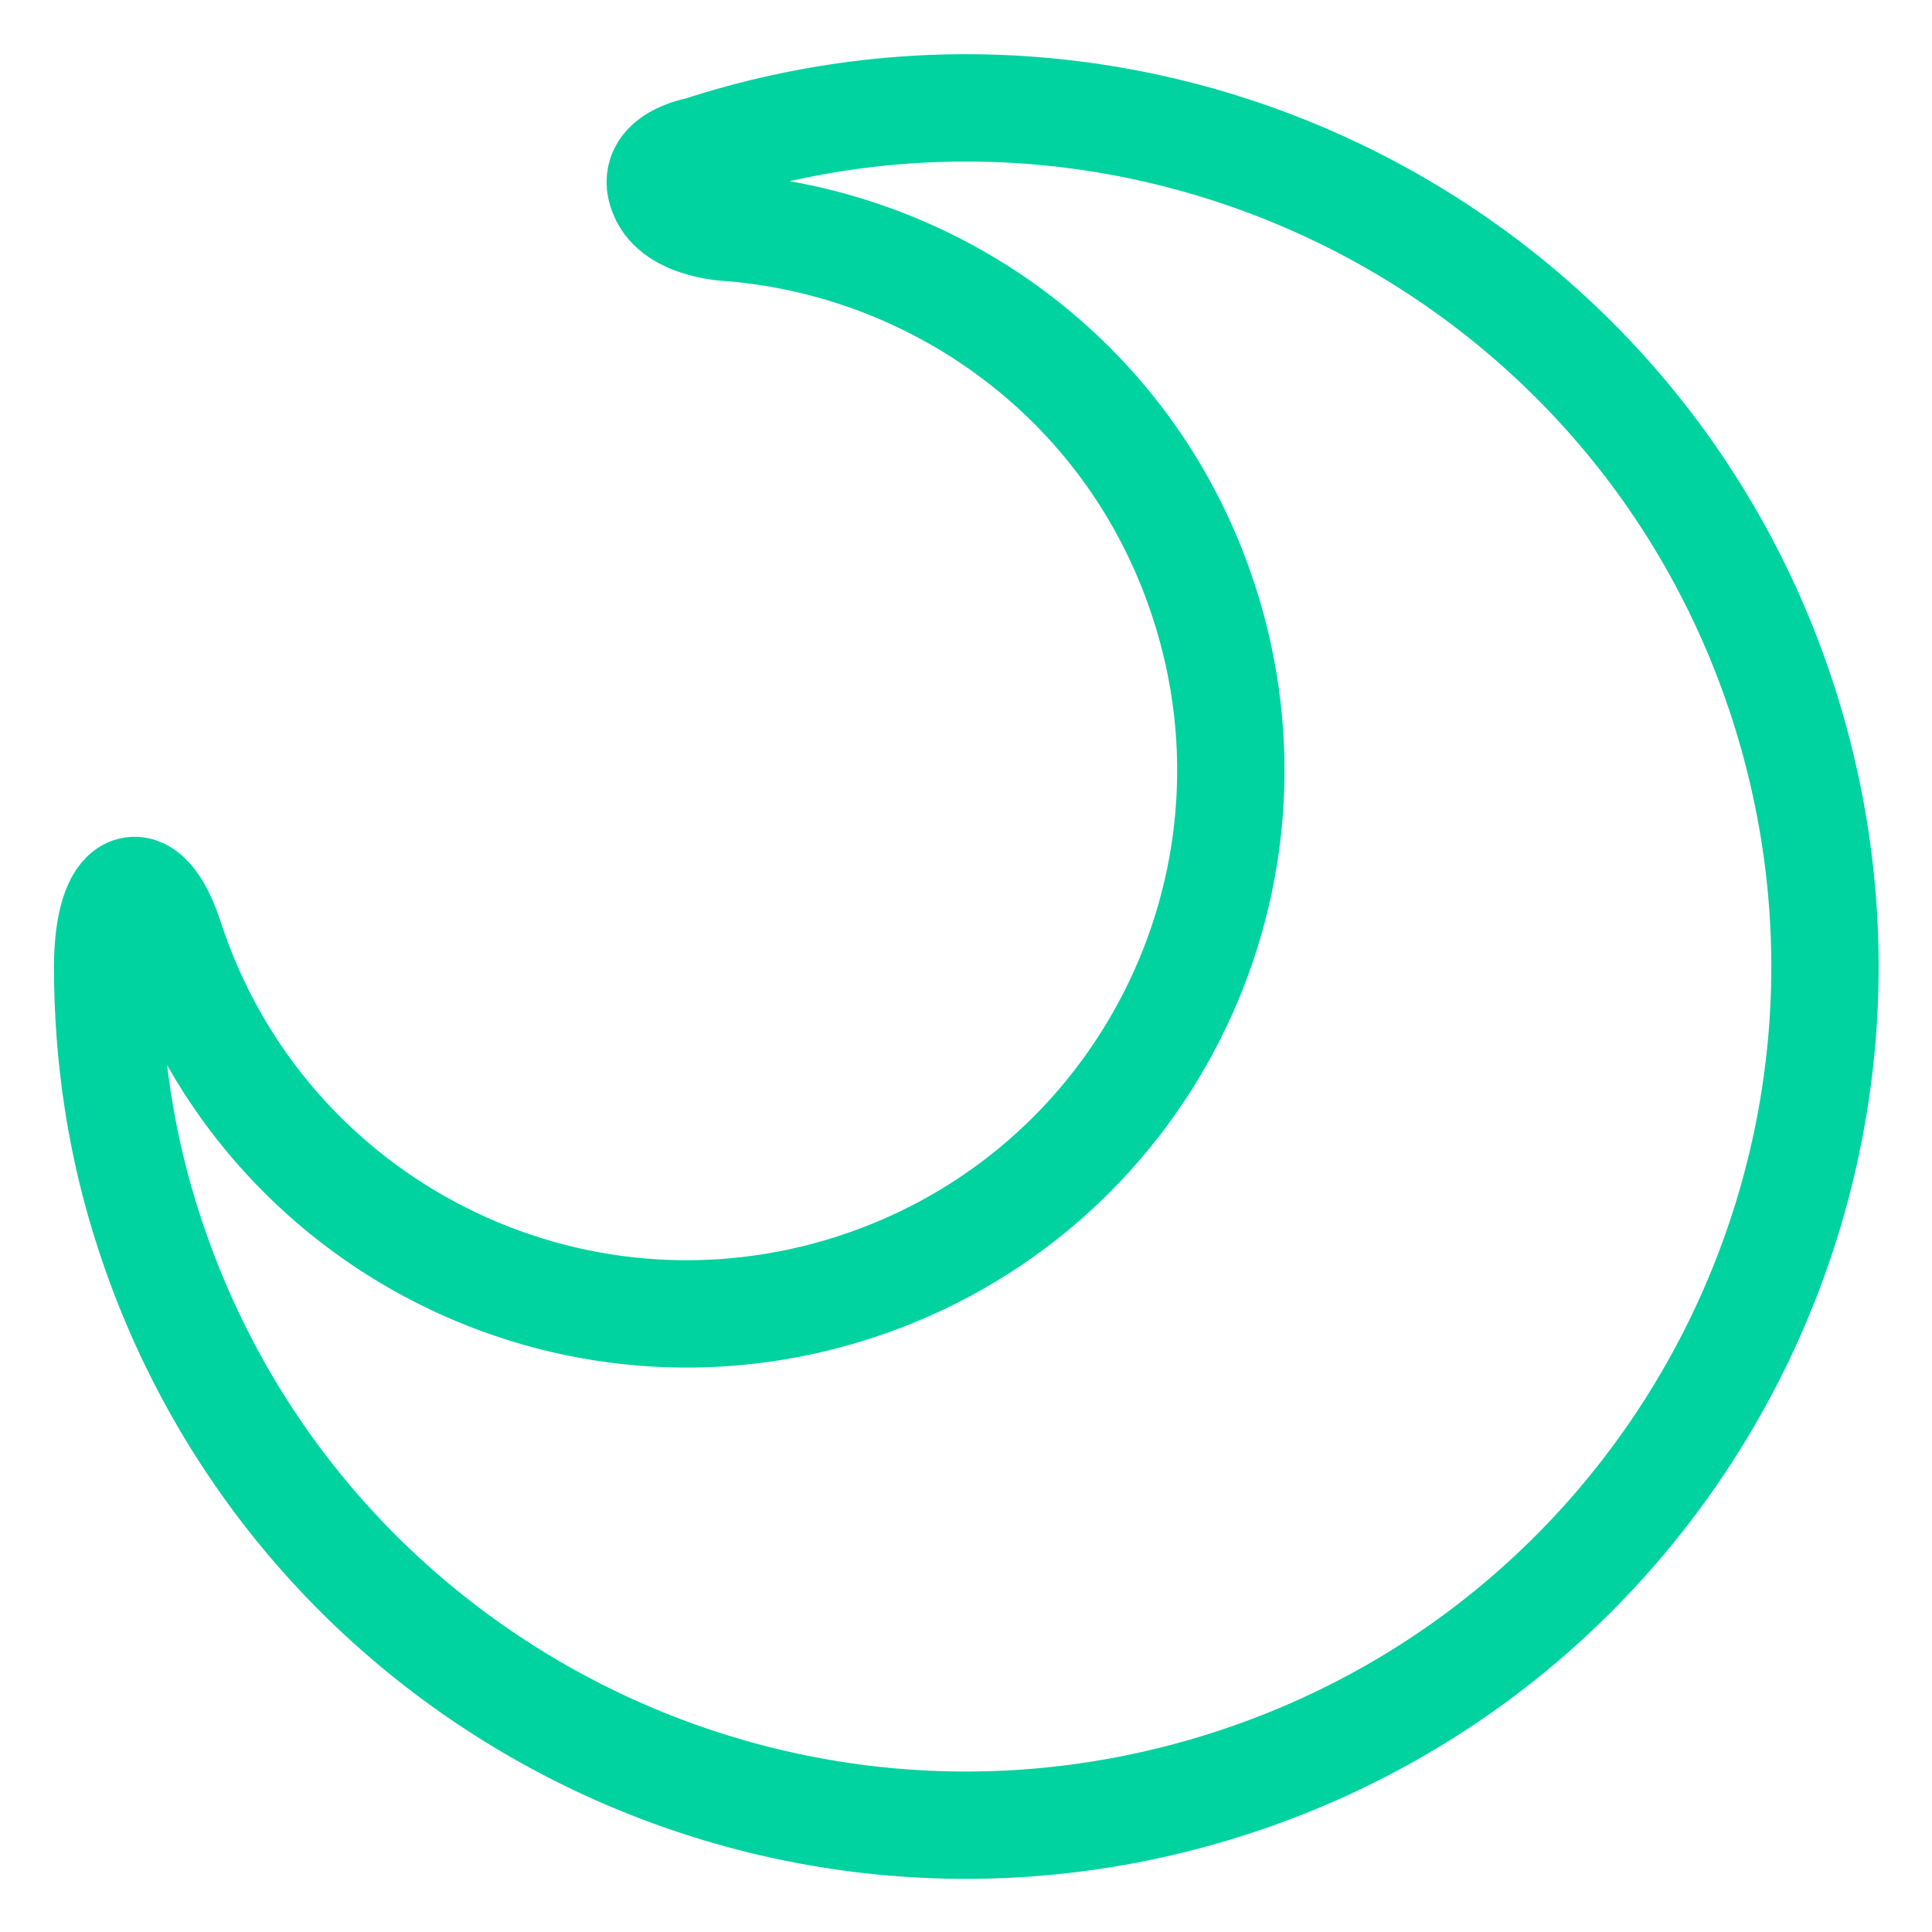
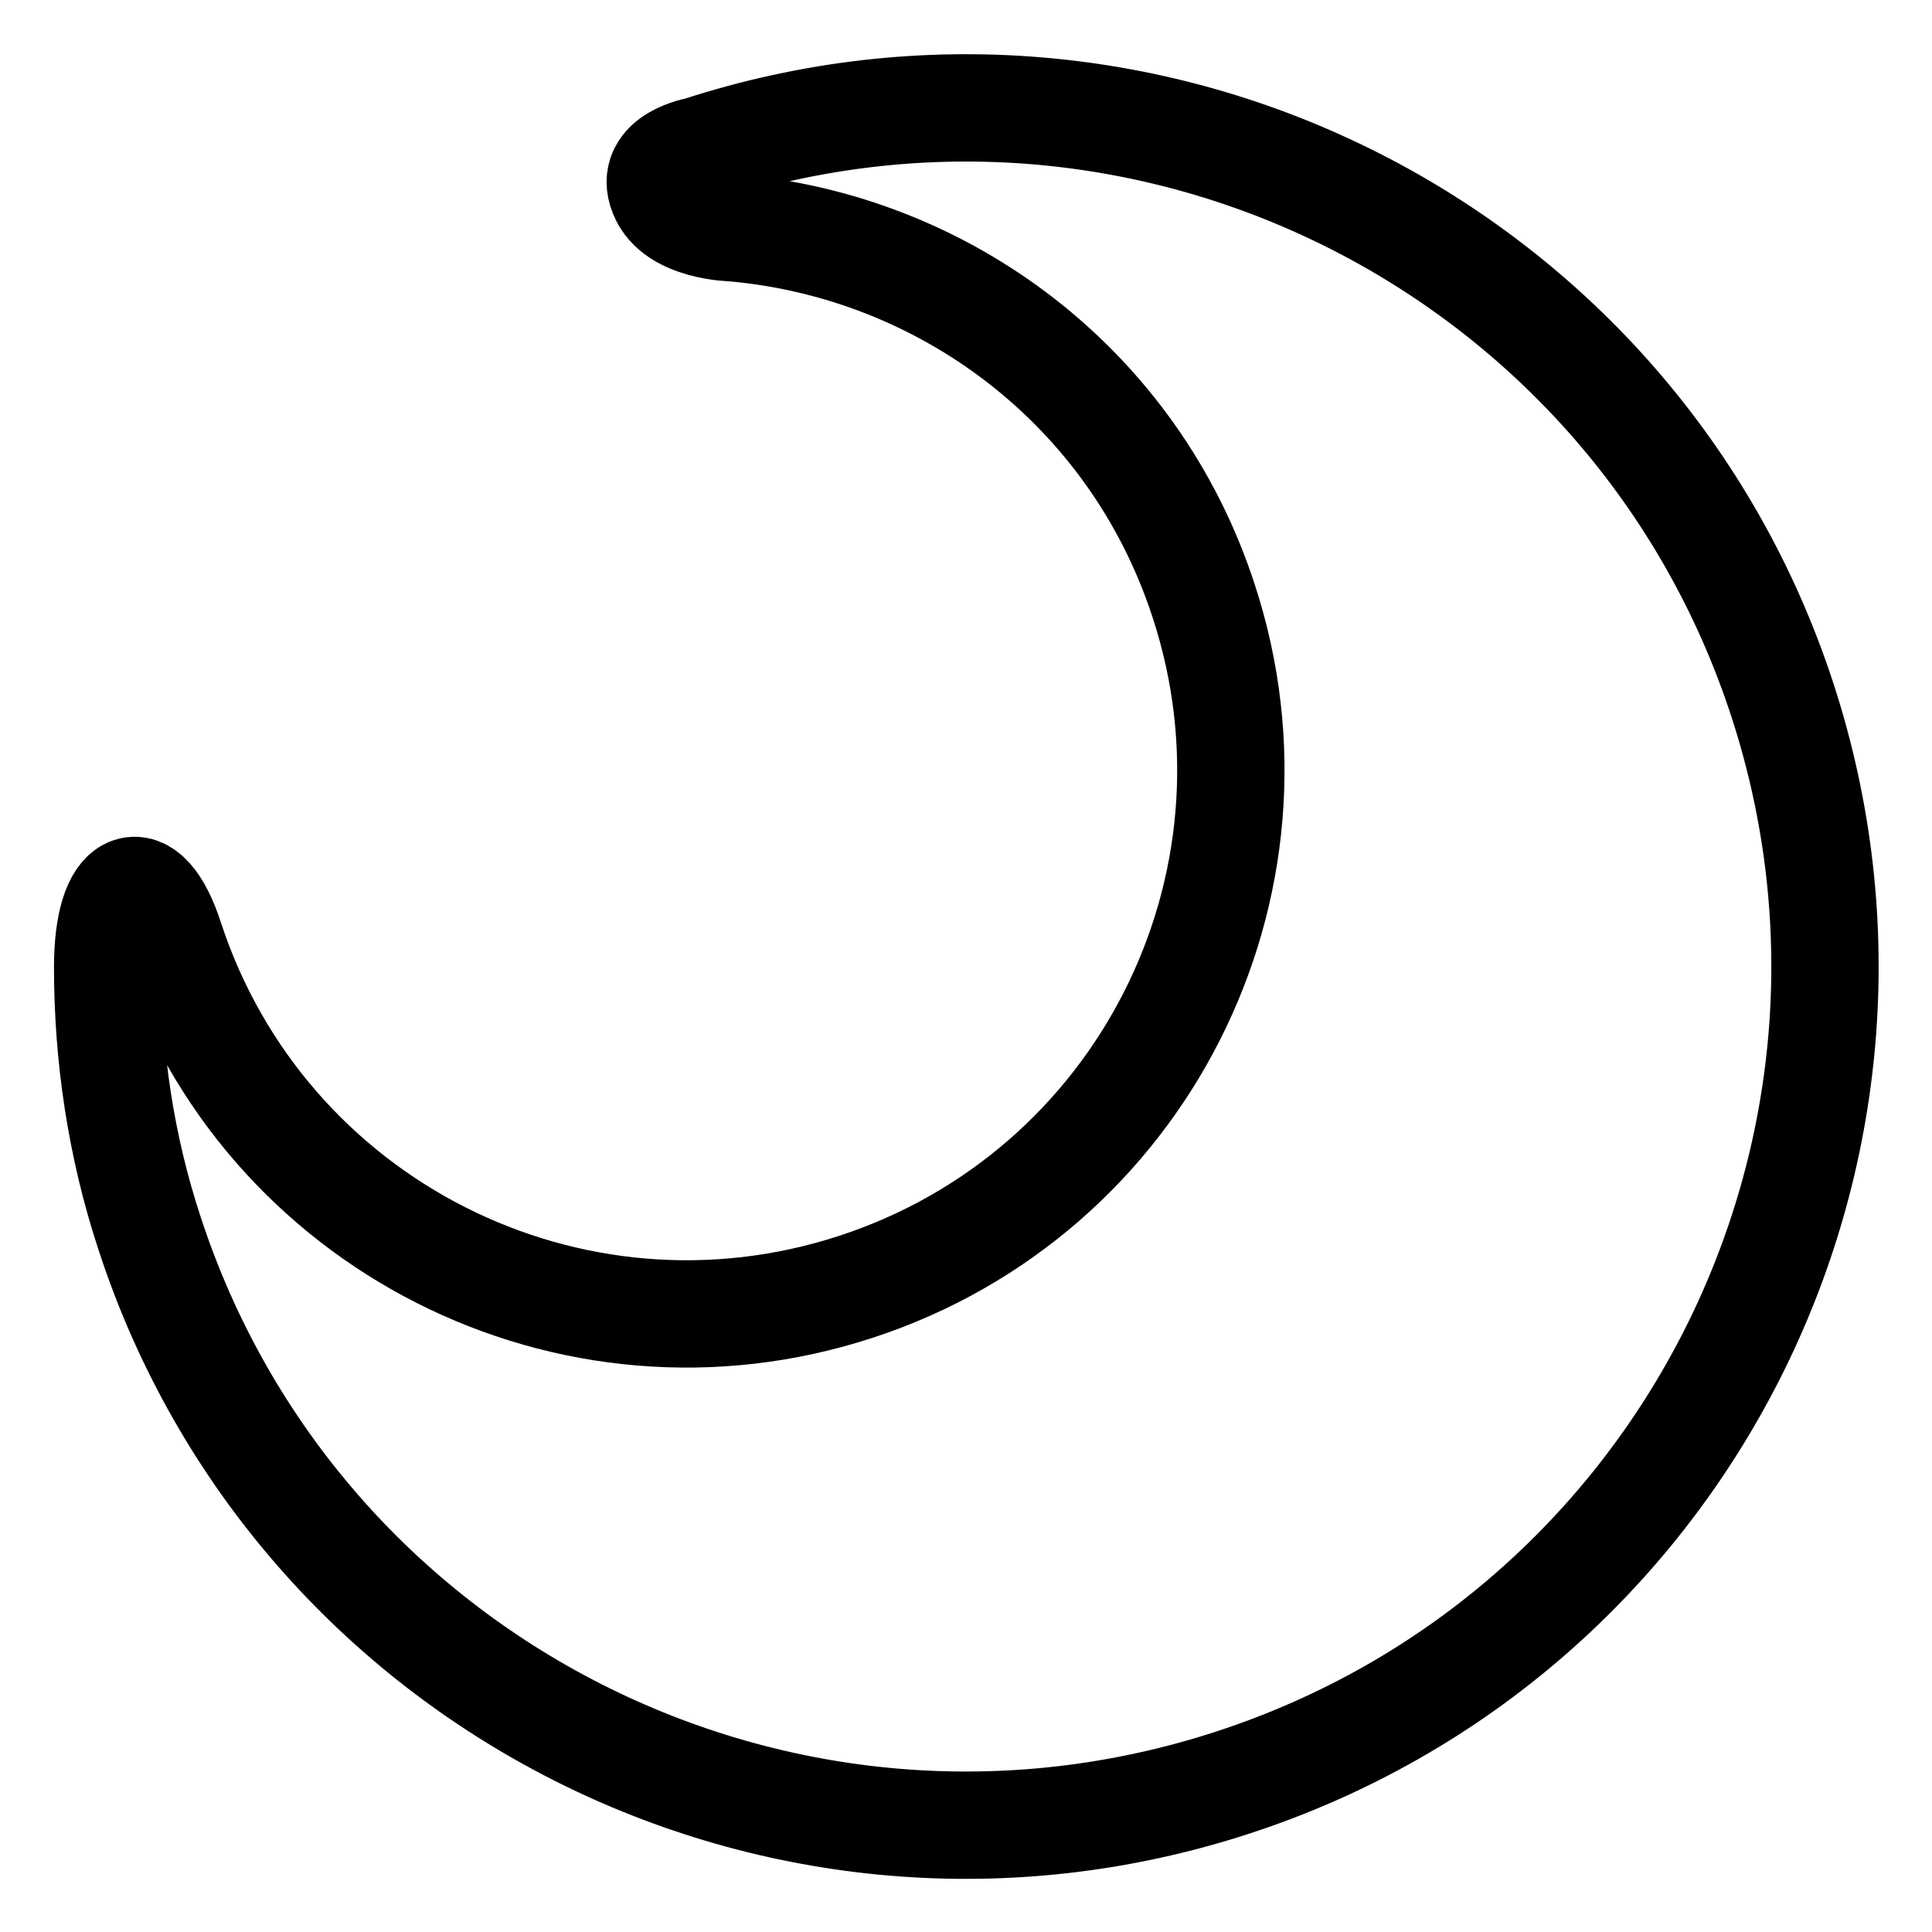
- <svg xmlns="http://www.w3.org/2000/svg" width="18" height="18" viewBox="0 0 18 18" fill="none">
-   <path d="M6.824 2.122C8.795 2.292 10.565 3.601 11.215 5.601C12.085 8.26 10.635 11.12 7.974 11.989C5.314 12.859 2.453 11.409 1.583 8.75C1.353 8.04 1.003 8.19 1.003 9.01C1.003 9.83 1.123 10.67 1.393 11.489C2.763 15.688 7.284 17.978 11.485 16.608C15.686 15.239 17.976 10.72 16.606 6.521C15.236 2.322 10.715 0.032 6.514 1.402C6.514 1.402 6.044 1.482 6.174 1.802C6.294 2.112 6.824 2.122 6.824 2.122Z" stroke="#00D2A0" stroke-miterlimit="10" stroke-linecap="round" stroke-linejoin="round" />
+ <svg xmlns="http://www.w3.org/2000/svg" width="20" height="20" viewBox="0 0 18 18" fill="none">
+   <path d="M6.824 2.122C8.795 2.292 10.565 3.601 11.215 5.601C12.085 8.26 10.635 11.12 7.974 11.989C5.314 12.859 2.453 11.409 1.583 8.75C1.353 8.04 1.003 8.19 1.003 9.01C1.003 9.83 1.123 10.67 1.393 11.489C2.763 15.688 7.284 17.978 11.485 16.608C15.686 15.239 17.976 10.72 16.606 6.521C15.236 2.322 10.715 0.032 6.514 1.402C6.514 1.402 6.044 1.482 6.174 1.802C6.294 2.112 6.824 2.122 6.824 2.122Z" stroke="currentColor" stroke-miterlimit="10" stroke-linecap="round" stroke-linejoin="round" />
</svg>
